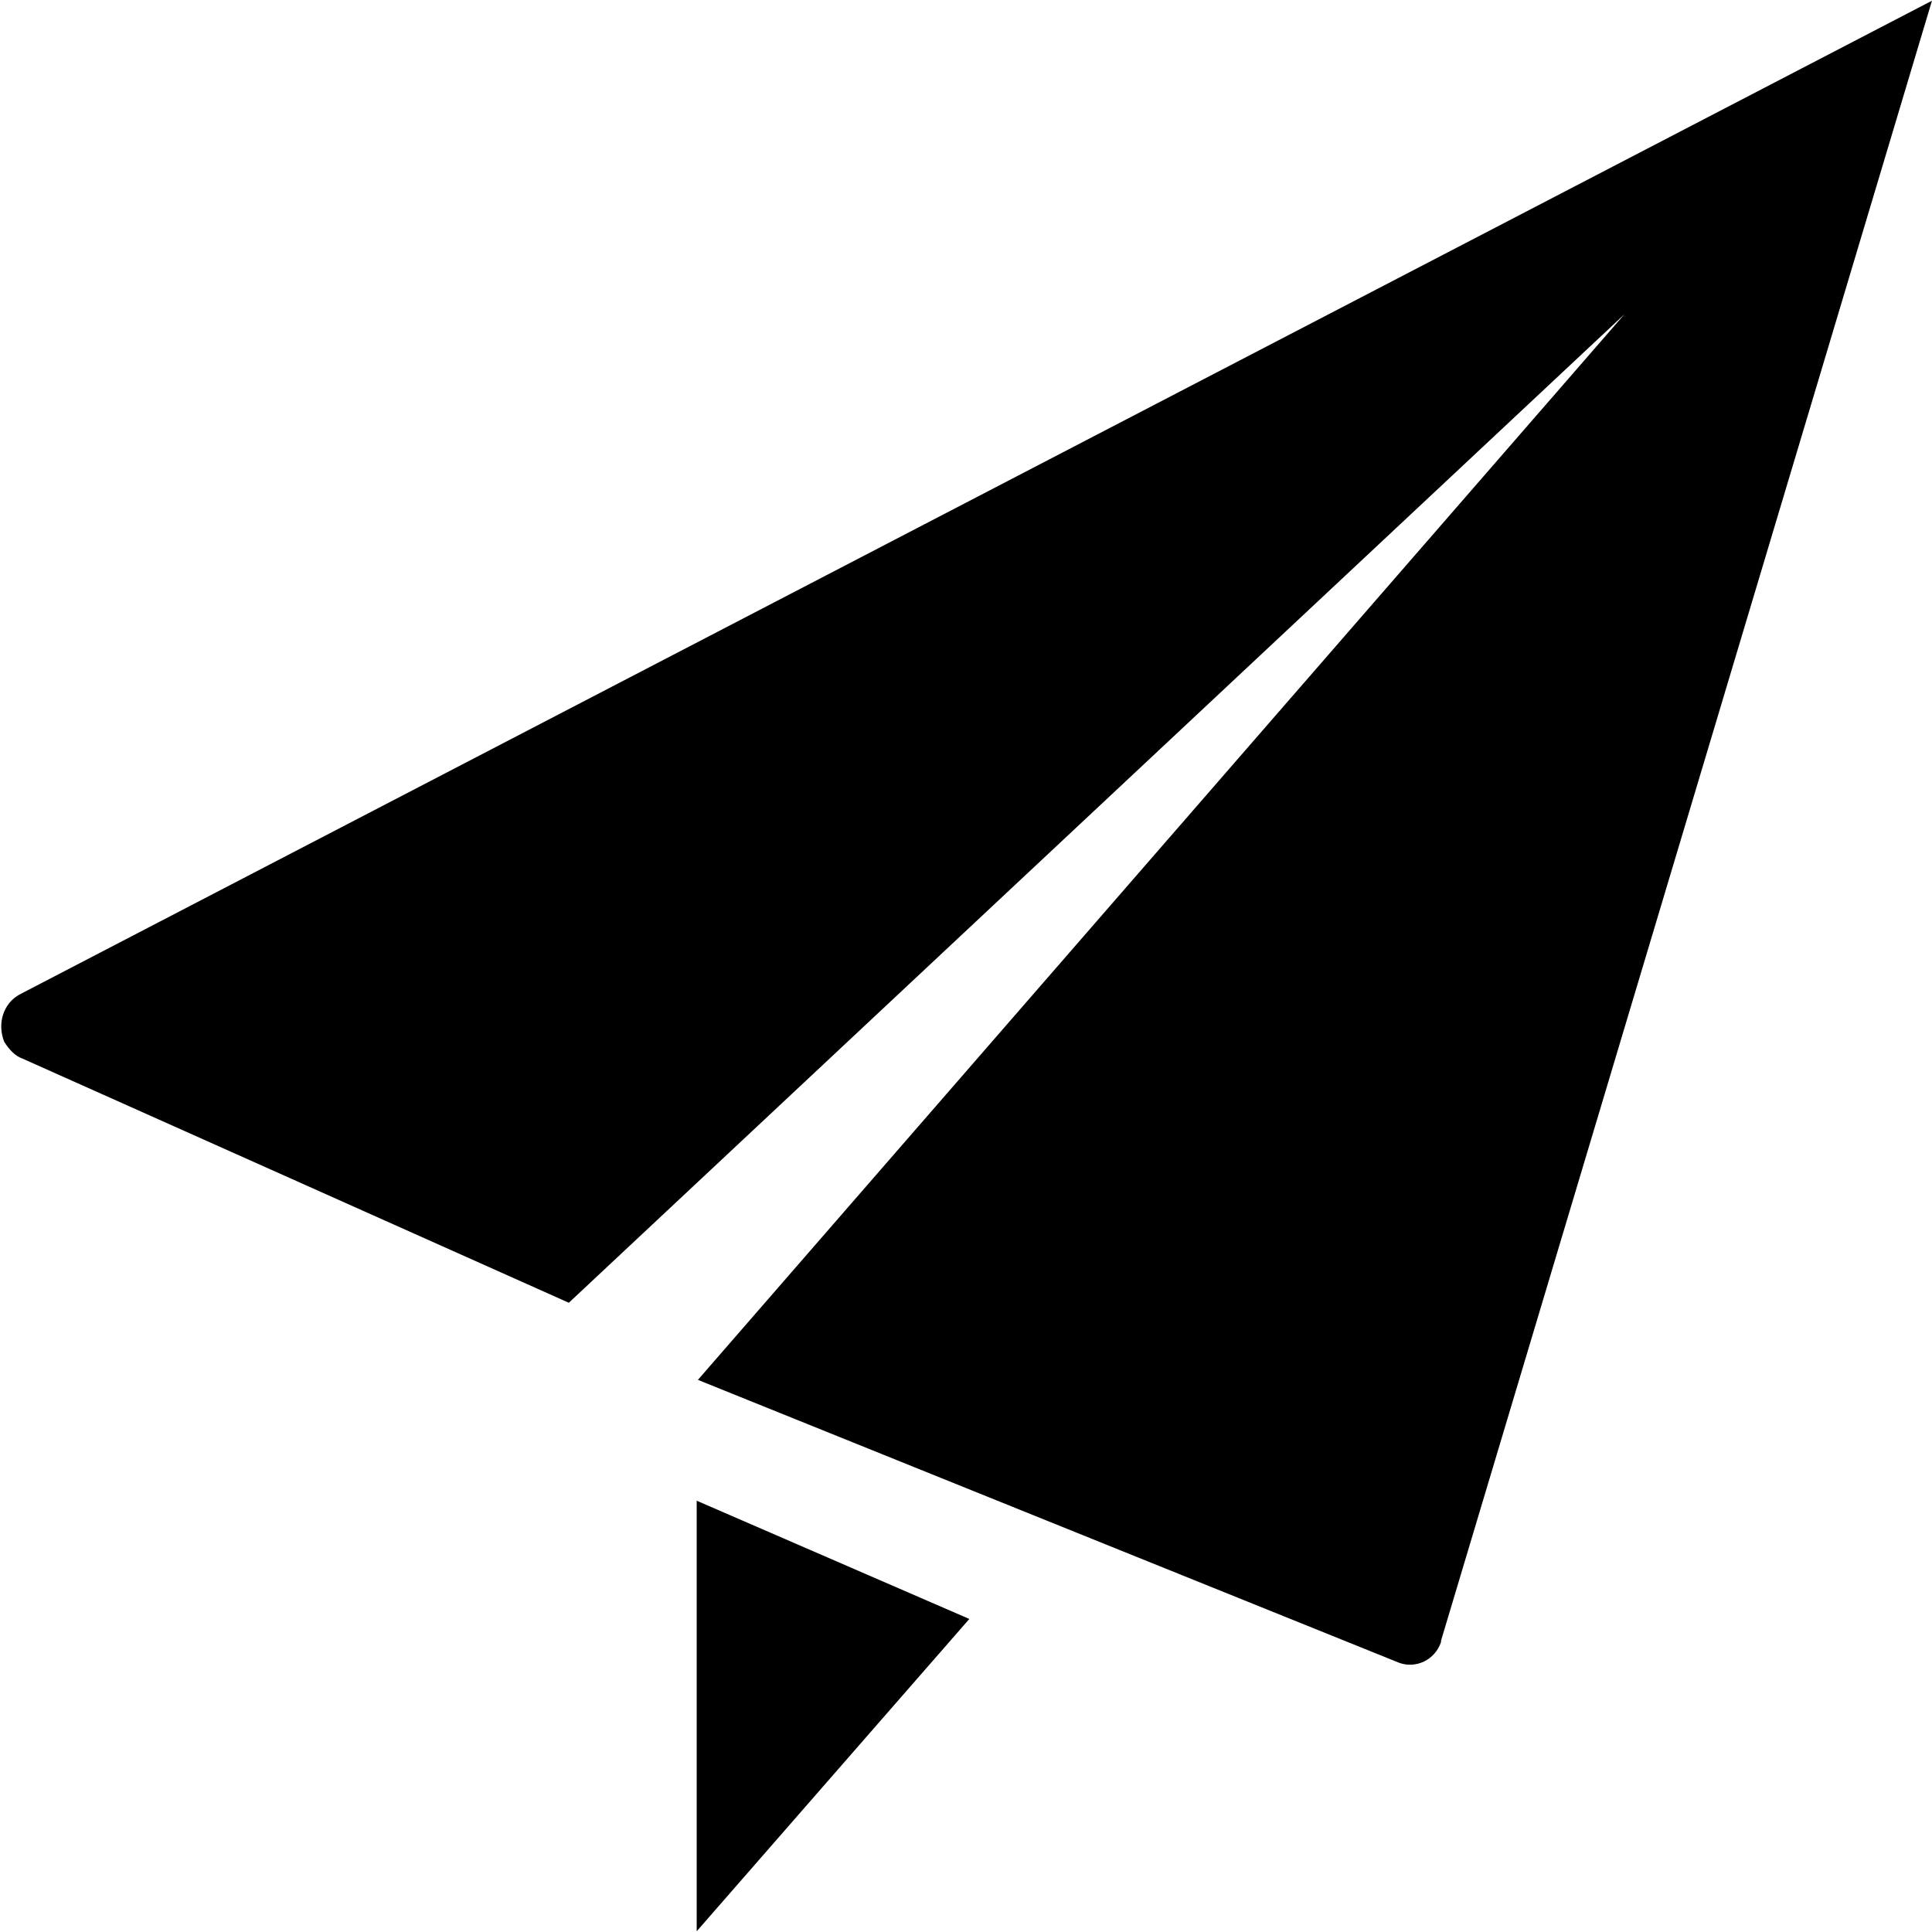
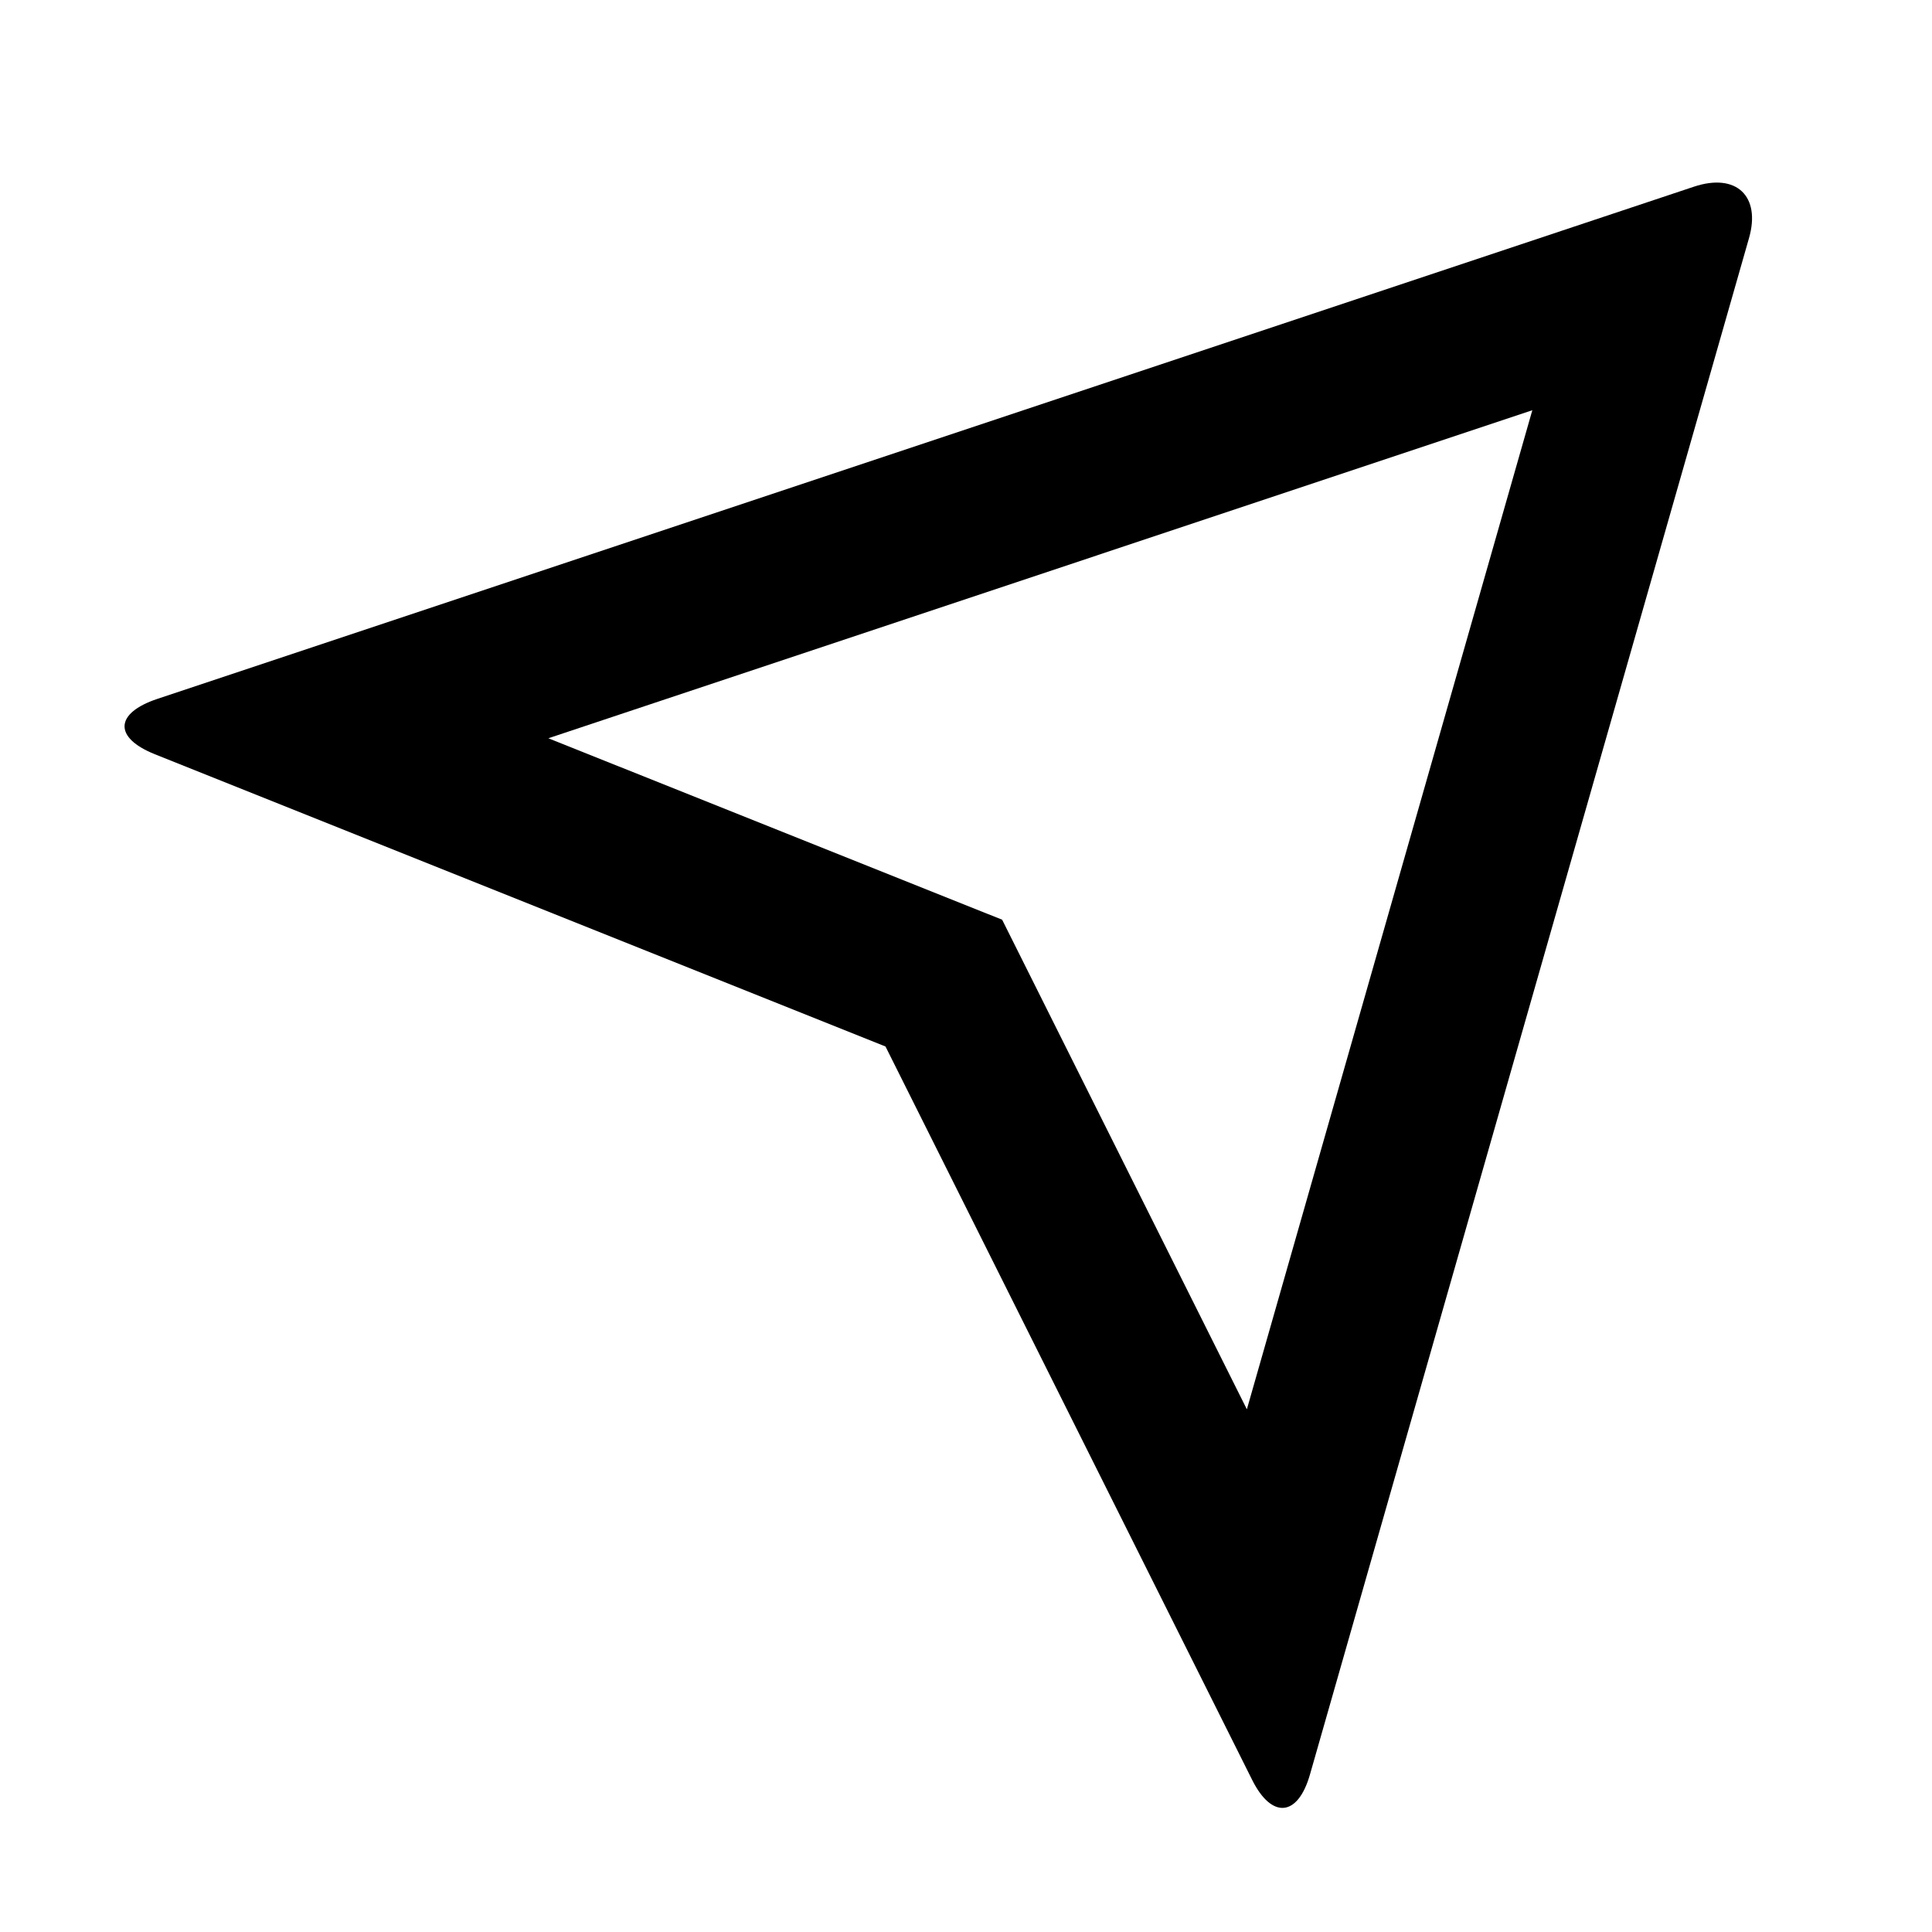
- <svg xmlns="http://www.w3.org/2000/svg" width="128" height="128">
-   <path d="M1.482 70.131l36.204 16.18 69.932-65.485-61.38 70.594 46.435 18.735c1.119.425 2.397-.17 2.797-1.363v-.085L127.998.047 1.322 65.874c-1.12.597-1.519 1.959-1.04 3.151.32.511.72.937 1.2 1.107zm44.676 57.821L64.22 107.26l-18.062-7.834v28.527z" />
+ <svg xmlns="http://www.w3.org/2000/svg" viewBox="0 0 24 24" fill="currentColor">
+   <path d="M21.727 2.957L16.273 22.043C16.122 22.572 15.798 22.596 15.556 22.113L11 13L1.923 9.369C1.413 9.165 1.42 8.86 1.957 8.681L21.043 2.319C21.572 2.143 21.875 2.439 21.727 2.957ZM19.035 5.096L6.812 9.171L12.449 11.425L15.489 17.507L19.035 5.096Z" />
</svg>
